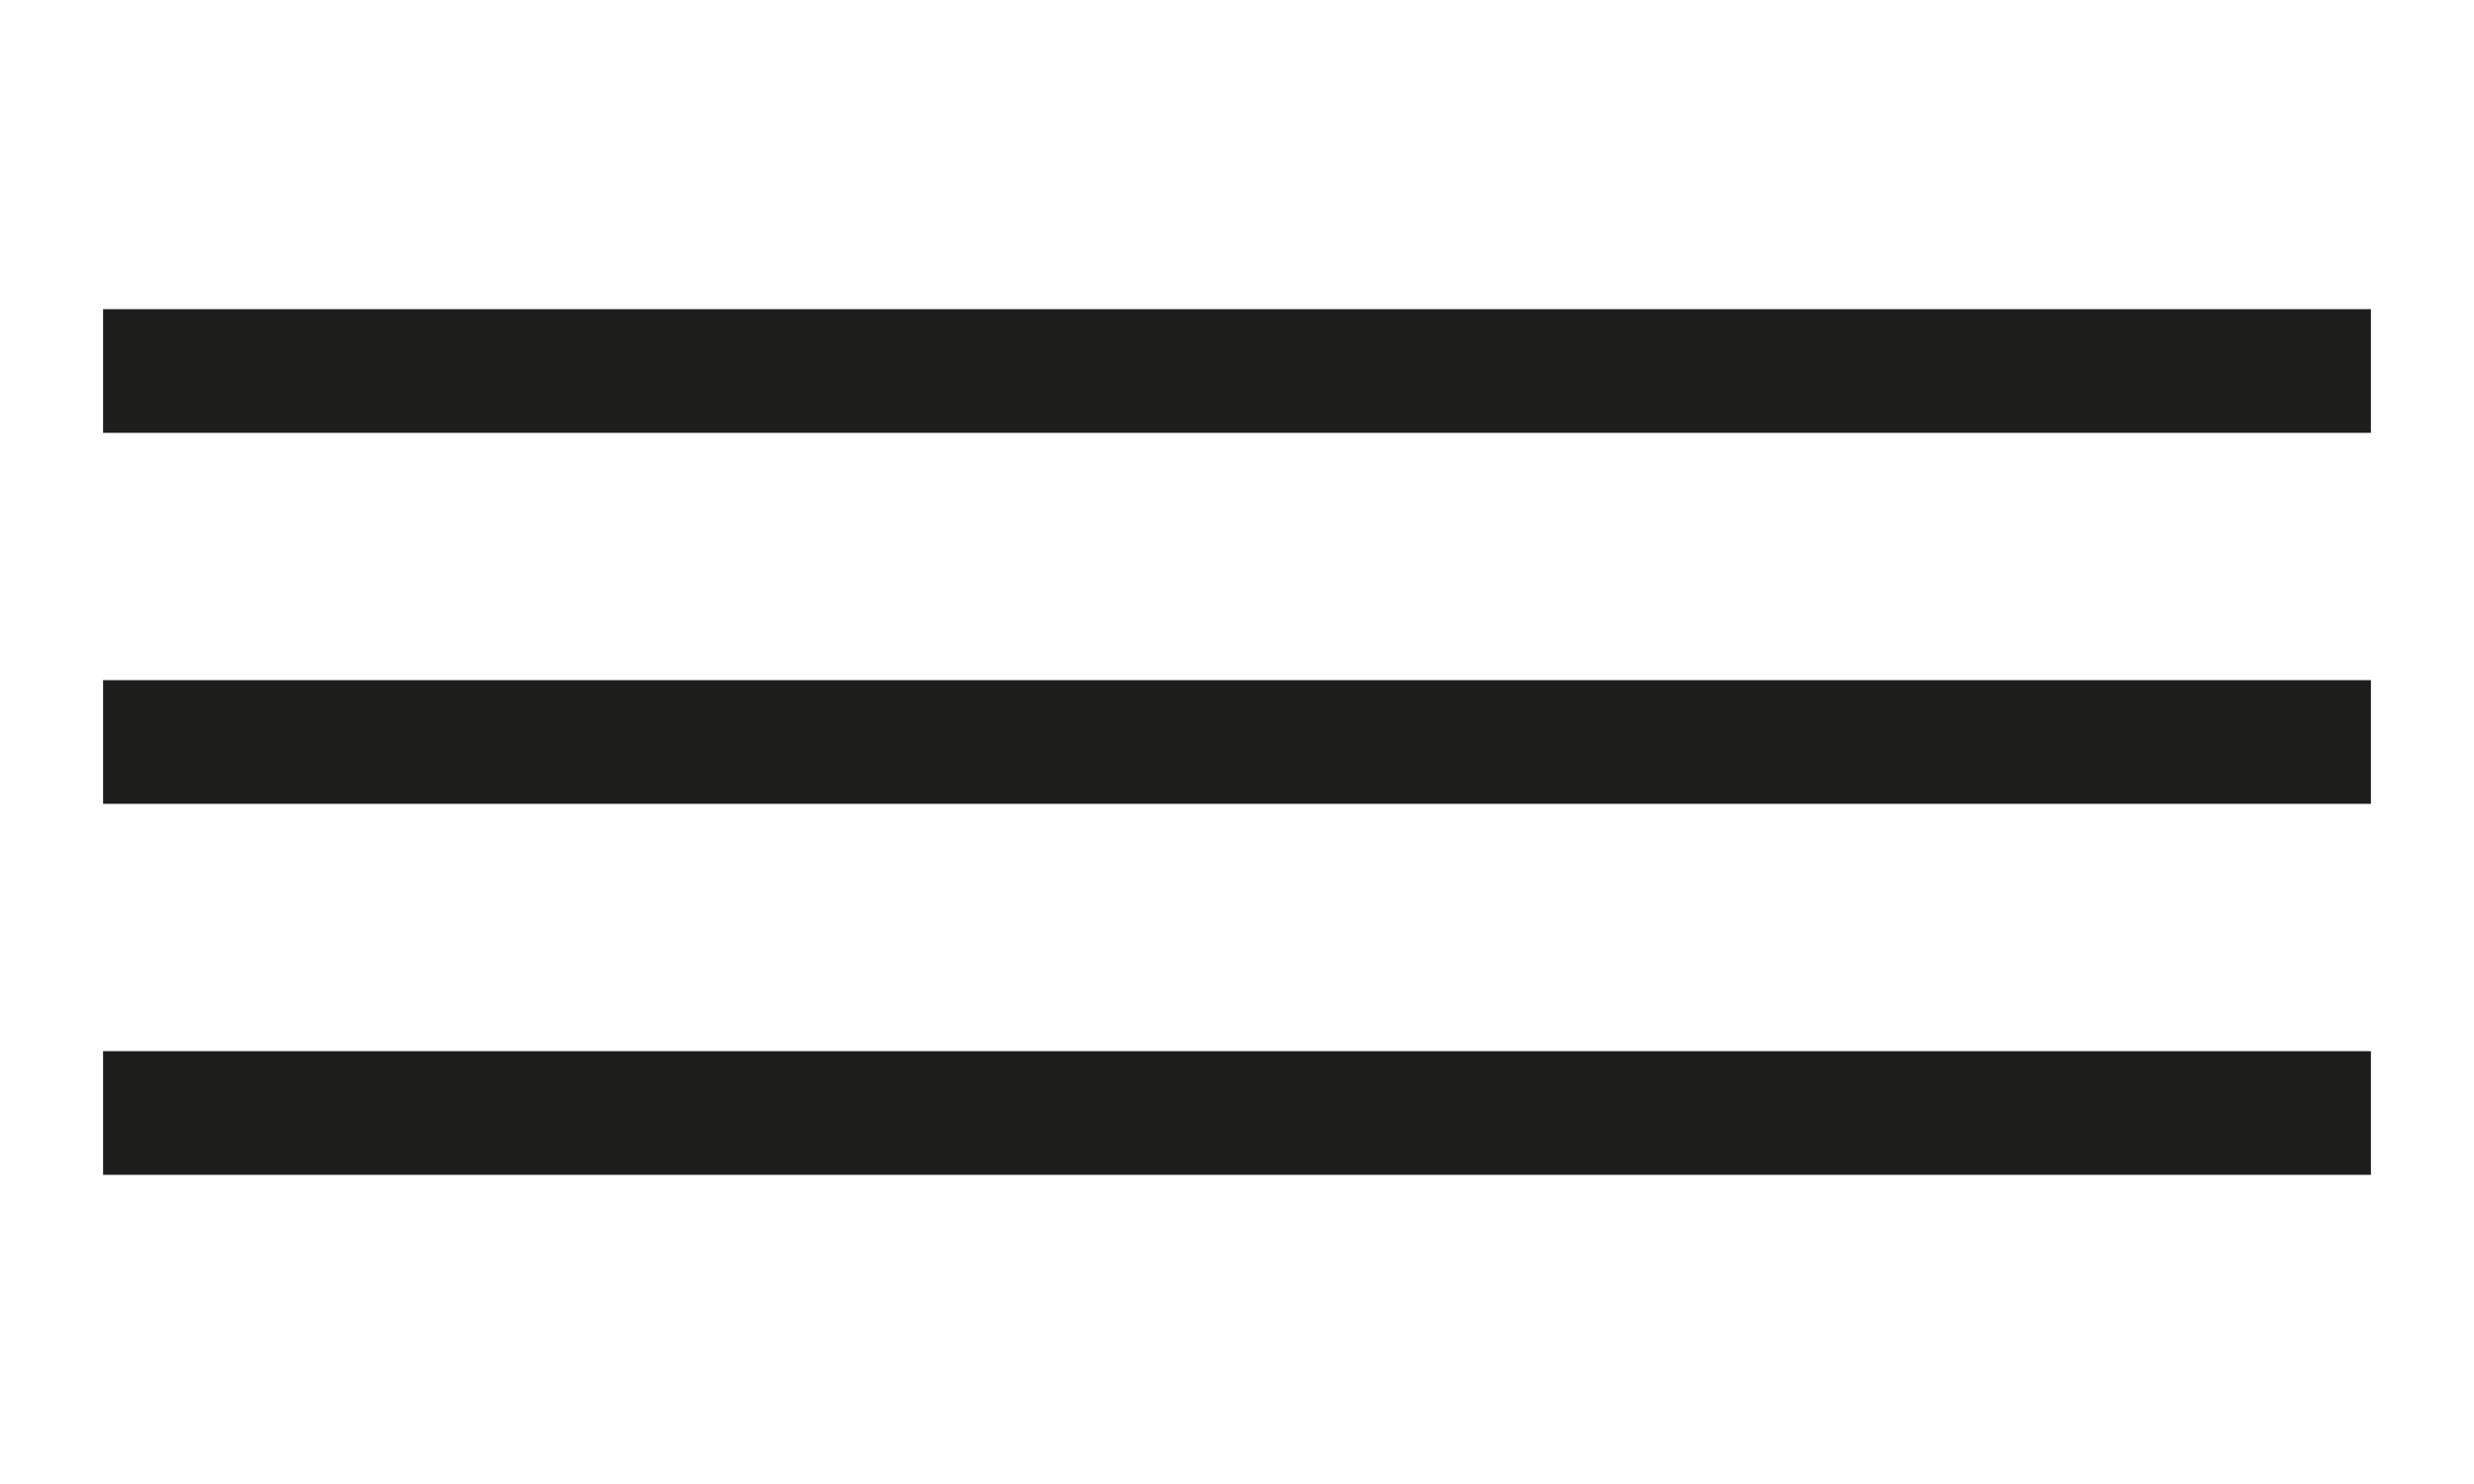
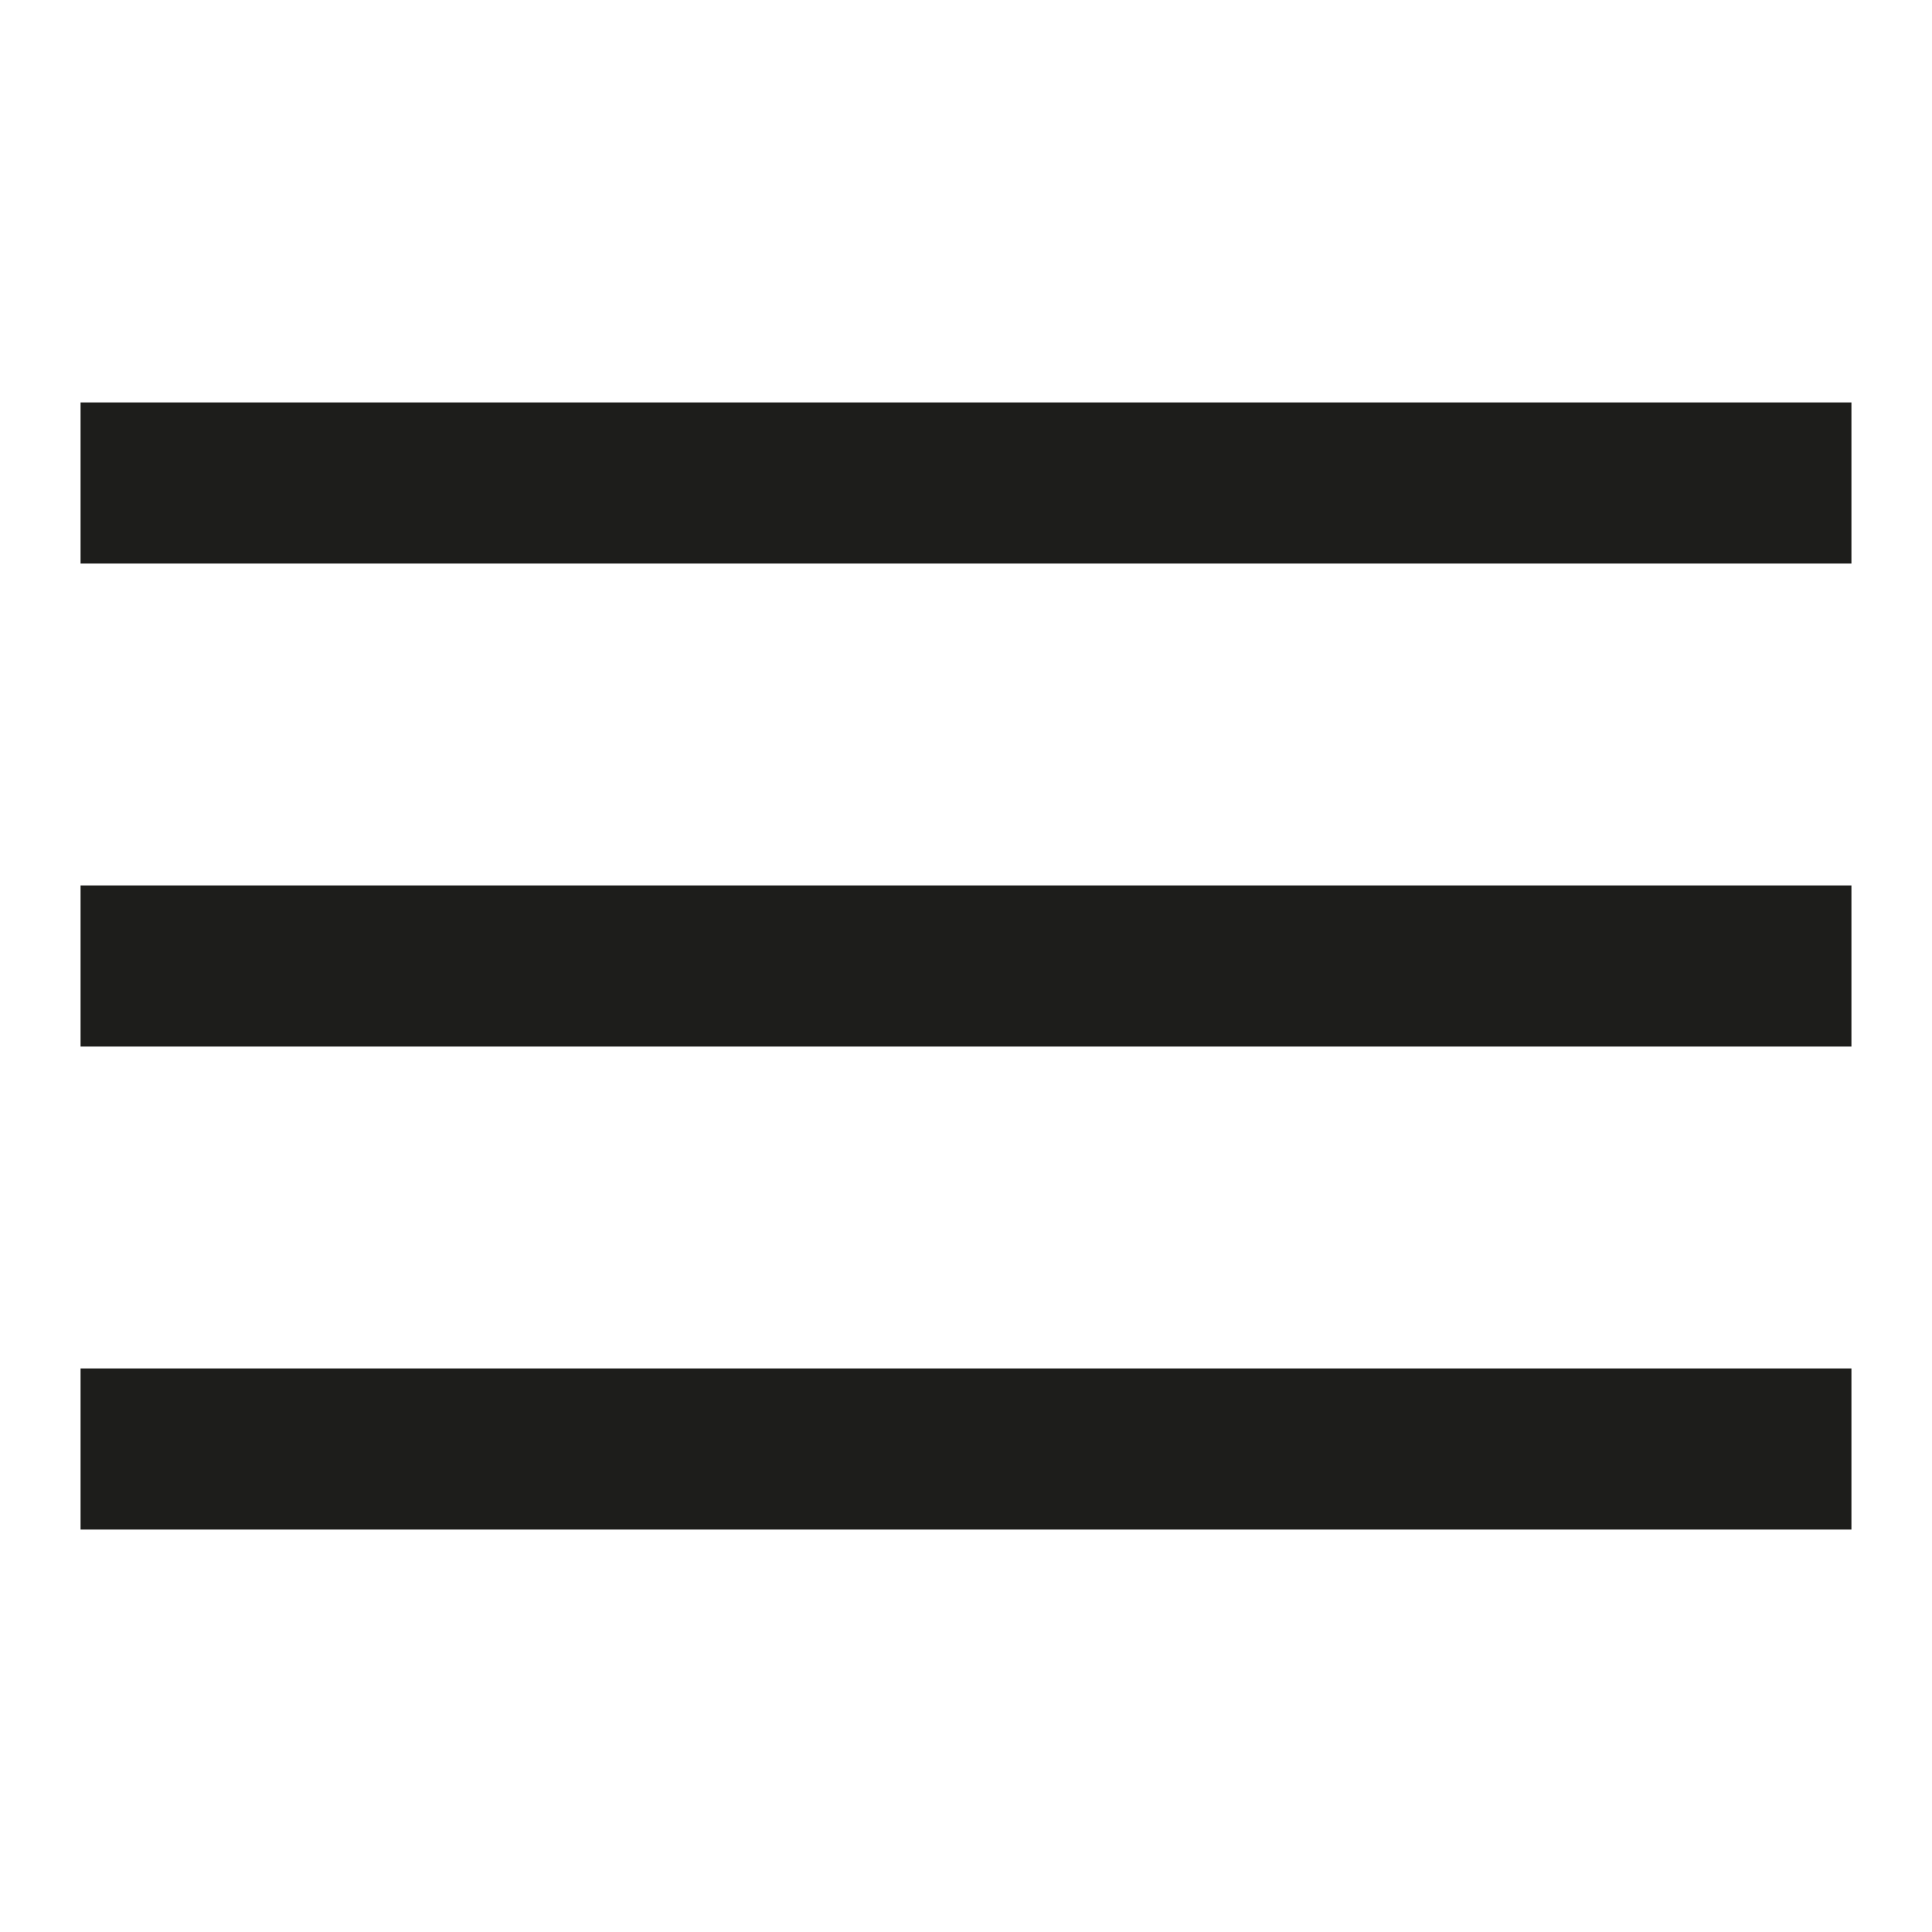
- <svg xmlns="http://www.w3.org/2000/svg" width="30px" height="18px" viewBox="0 0 30 18" version="1.1">
+ <svg xmlns="http://www.w3.org/2000/svg" width="40px" height="40px" viewBox="0 0 40 40" version="1.1">
  <g id="surface1">
-     <path style=" stroke:none;fill-rule:nonzero;fill:rgb(11.373%,11.373%,10.588%);fill-opacity:1;" d="M 1.25 8.25 L 28.75 8.25 L 28.75 9.75 L 1.25 9.75 Z M 1.25 8.25 " />
-     <path style=" stroke:none;fill-rule:nonzero;fill:rgb(11.373%,11.373%,10.588%);fill-opacity:1;" d="M 1.25 3.75 L 28.75 3.75 L 28.75 5.25 L 1.25 5.25 Z M 1.25 3.75 " />
-     <path style=" stroke:none;fill-rule:nonzero;fill:rgb(11.373%,11.373%,10.588%);fill-opacity:1;" d="M 1.25 12.75 L 28.75 12.75 L 28.75 14.25 L 1.25 14.25 Z M 1.25 12.75 " />
+     <path style=" stroke:none;fill-rule:nonzero;fill:rgb(11.373%,11.373%,10.588%);fill-opacity:1;" d="M 1.668 18.332 L 38.332 18.332 L 38.332 21.668 L 1.668 21.668 Z M 1.668 18.332 " />
+     <path style=" stroke:none;fill-rule:nonzero;fill:rgb(11.373%,11.373%,10.588%);fill-opacity:1;" d="M 1.668 8.332 L 38.332 8.332 L 38.332 11.668 L 1.668 11.668 Z M 1.668 8.332 " />
+     <path style=" stroke:none;fill-rule:nonzero;fill:rgb(11.373%,11.373%,10.588%);fill-opacity:1;" d="M 1.668 28.332 L 38.332 28.332 L 38.332 31.668 L 1.668 31.668 Z M 1.668 28.332 " />
  </g>
</svg>
